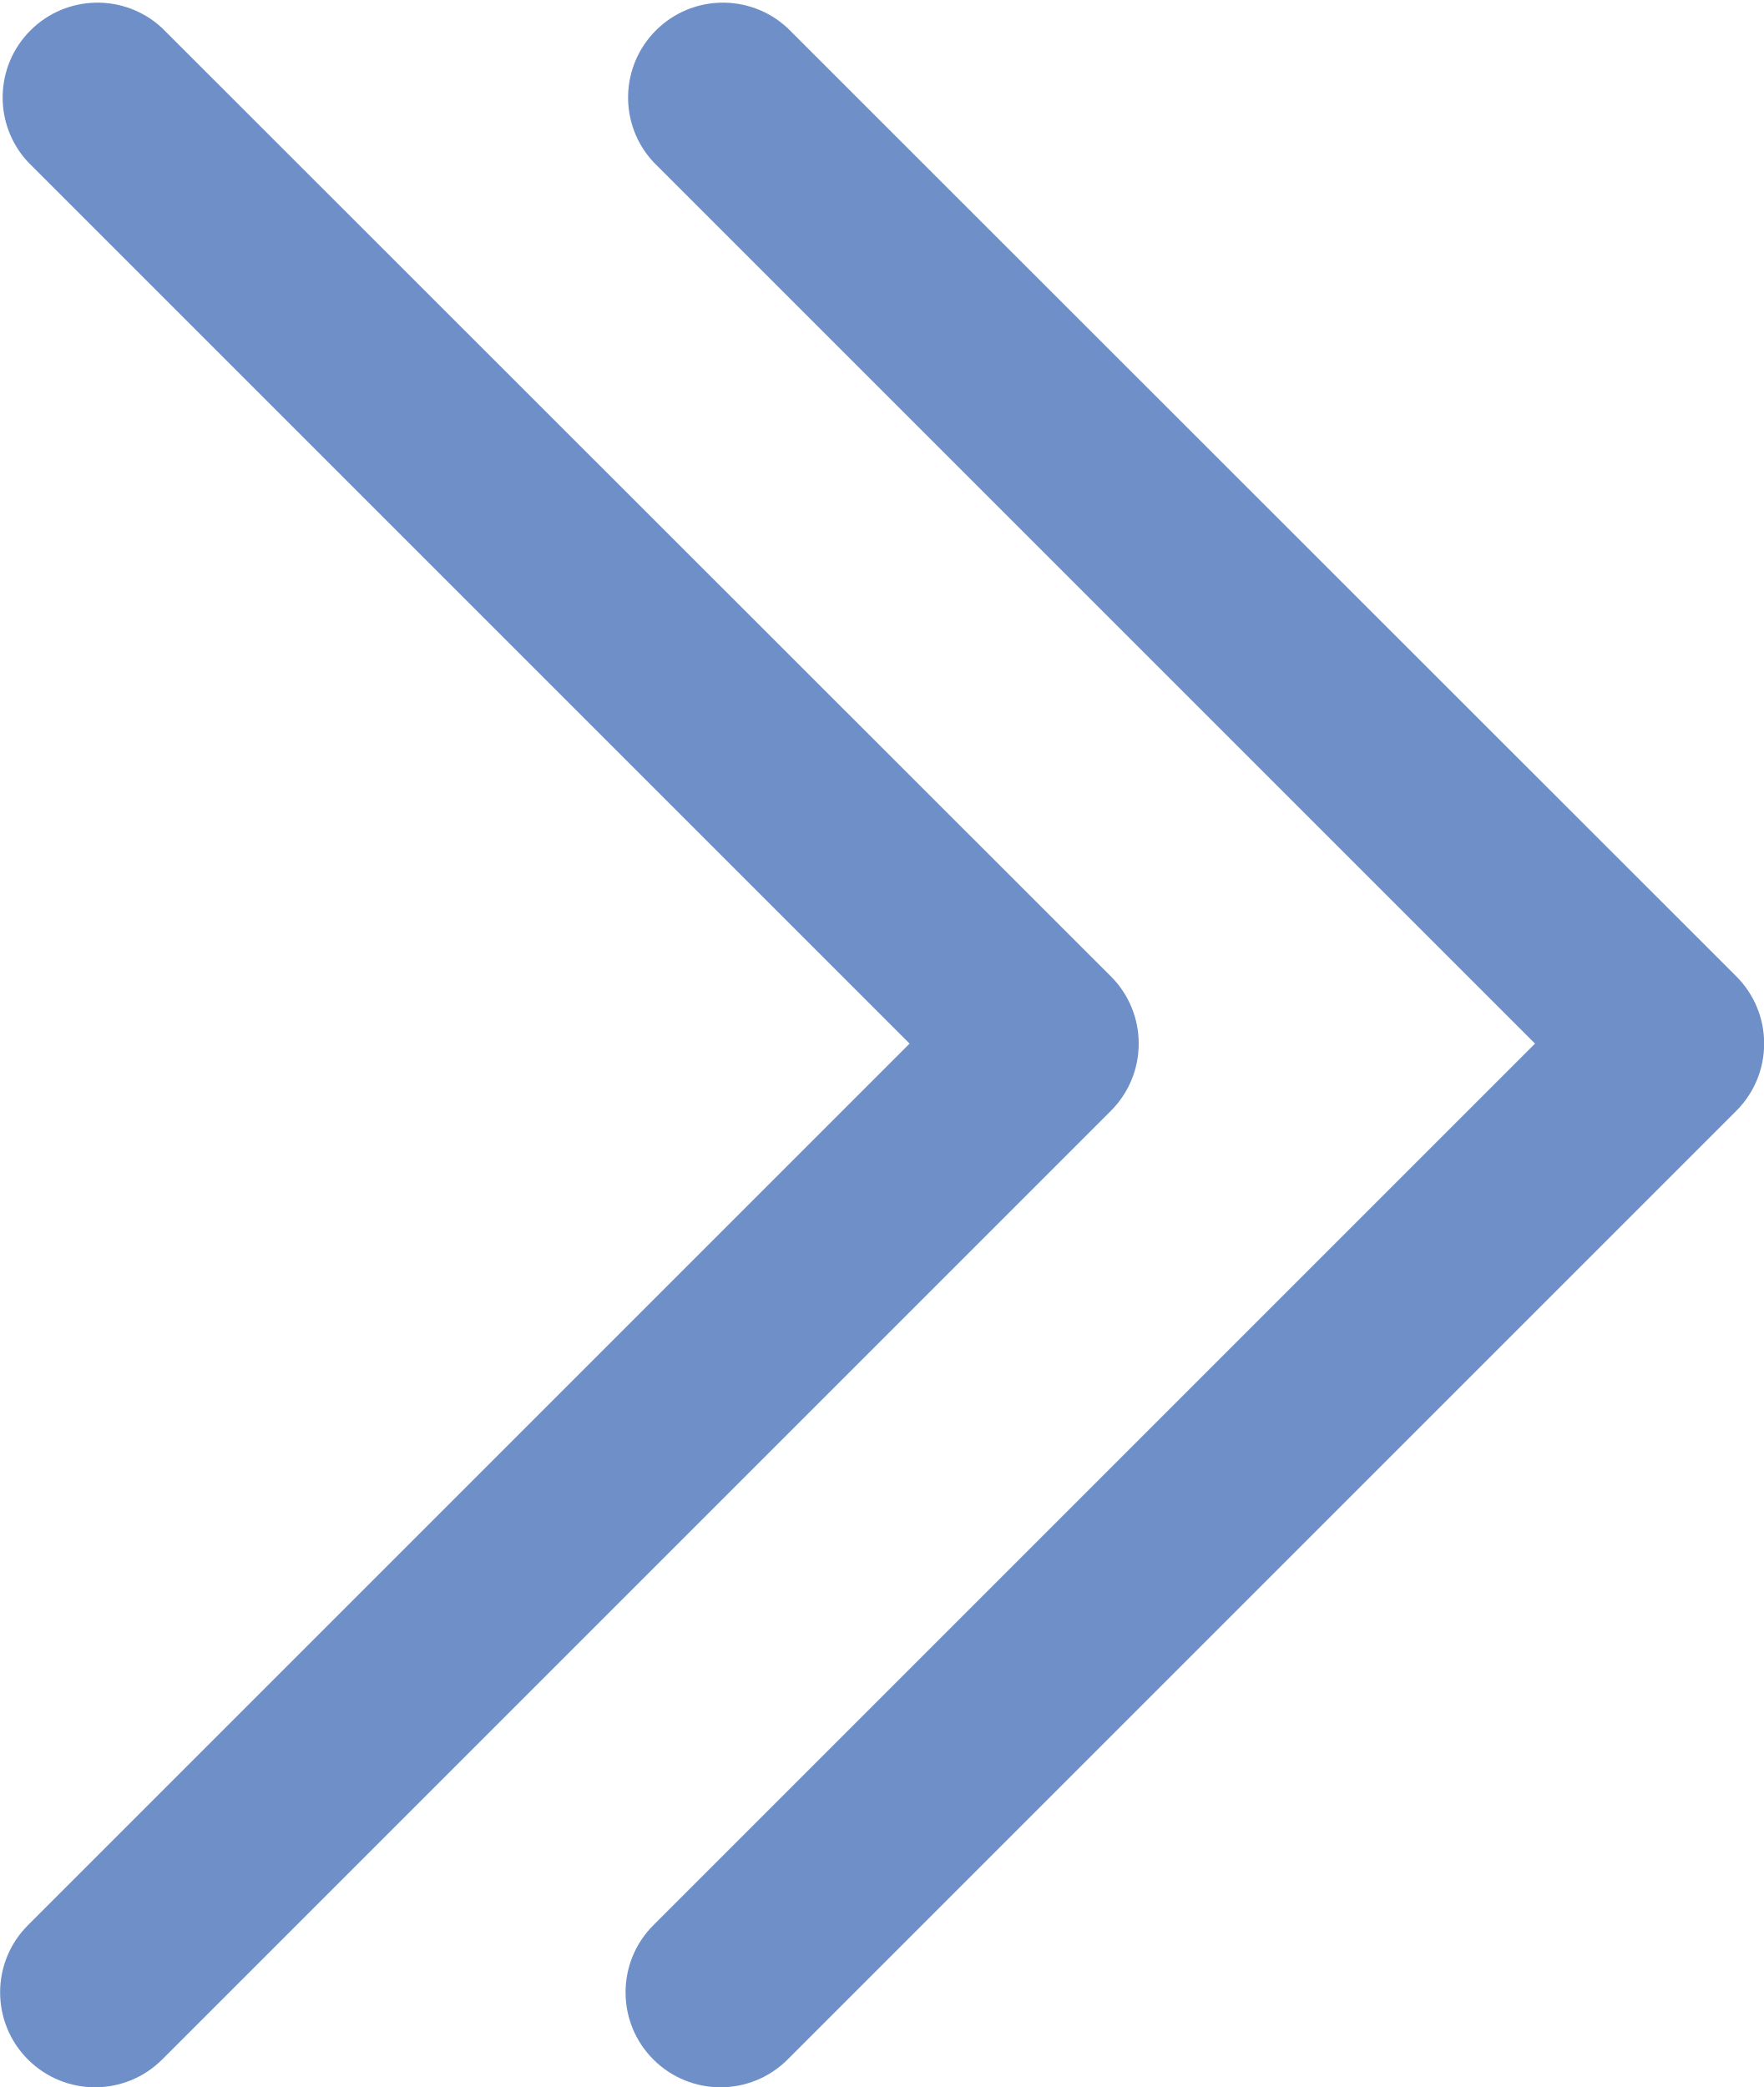
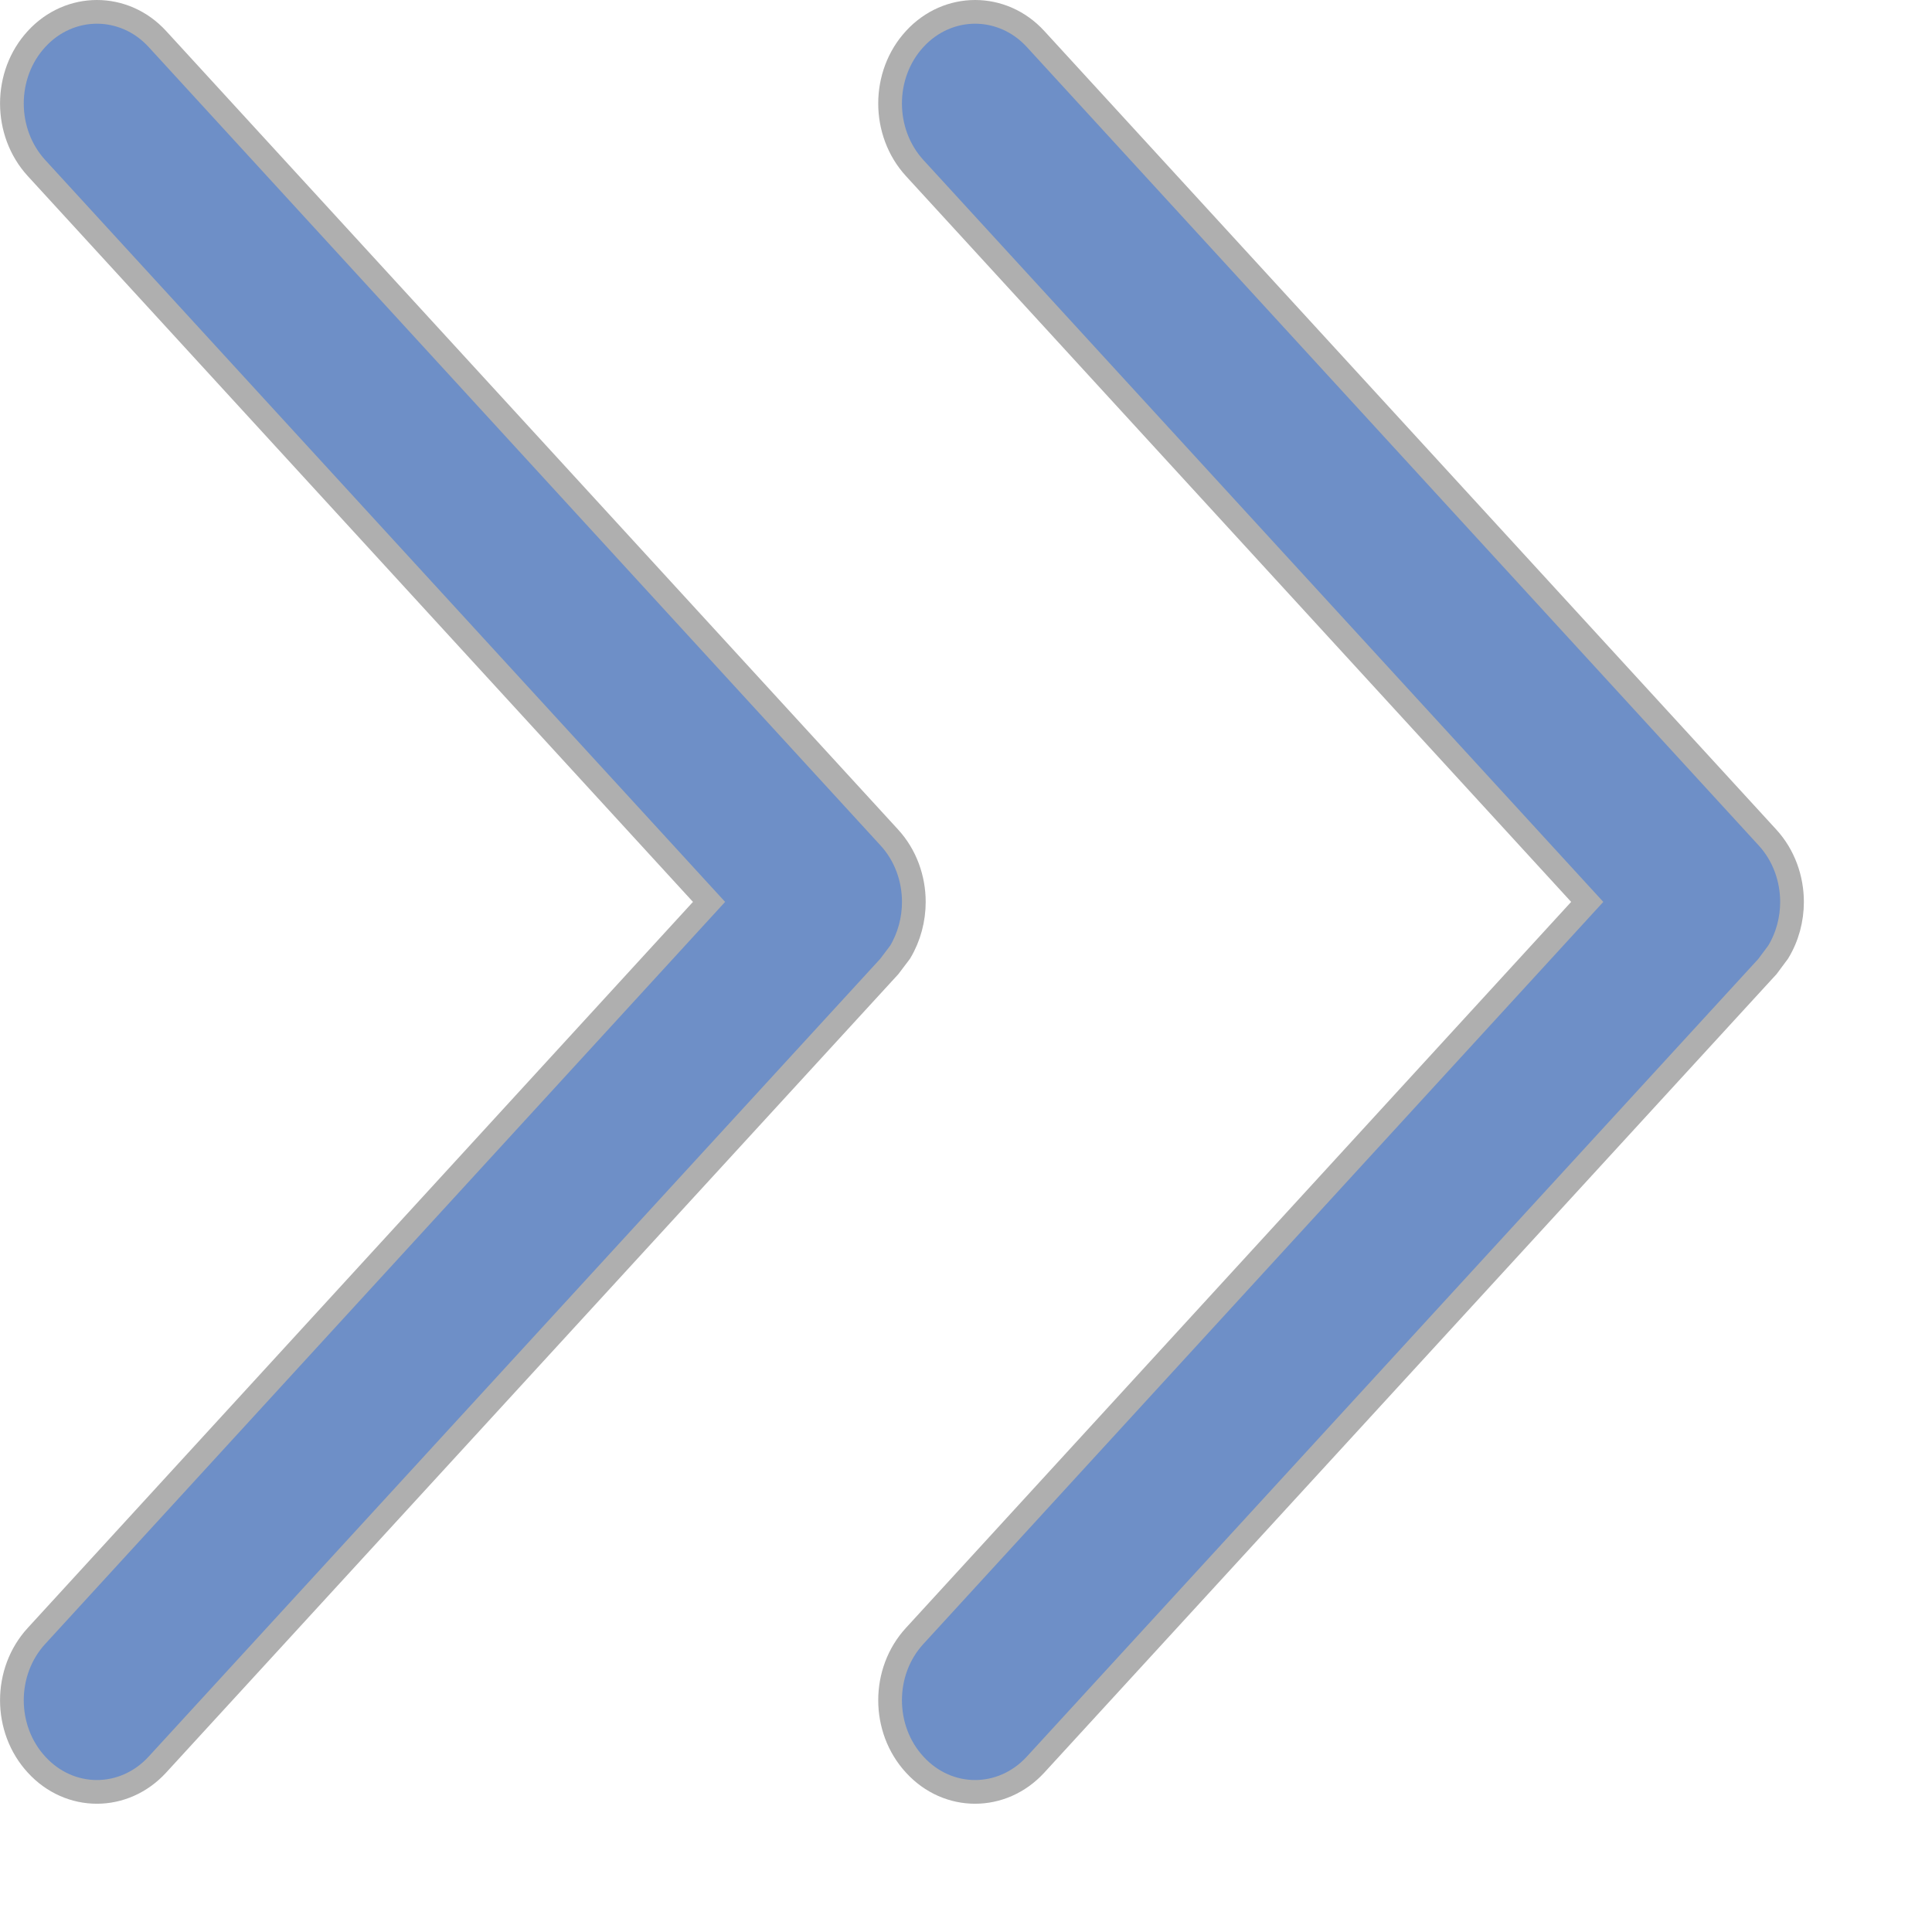
- <svg xmlns="http://www.w3.org/2000/svg" width="8.461" height="10.011" viewBox="0 0 8.461 10.011">
-   <g id="Group_15760" data-name="Group 15760" transform="translate(-1107.248 -768.994)">
-     <g id="Group_15537" data-name="Group 15537" transform="translate(1107.979 781) rotate(-90)">
-       <g id="Group_15764" data-name="Group 15764" transform="translate(0 0)">
-         <path id="Path_3361" data-name="Path 3361" d="M5.006,5.461a.454.454,0,0,1-.322-.133L.133.777A.455.455,0,0,1,.777.133L5.006,4.362,9.235.133a.455.455,0,0,1,.643.643L5.328,5.328A.454.454,0,0,1,5.006,5.461Z" transform="translate(1.994 2.27)" fill="#6E8FC7" />
-       </g>
-     </g>
-     <g id="Group_15536" data-name="Group 15536" transform="translate(1104.979 781) rotate(-90)">
-       <g id="Group_15763" data-name="Group 15763" transform="translate(0 0)">
-         <path id="Path_3361-2" data-name="Path 3361" d="M5.006,5.461a.454.454,0,0,1-.322-.133L.133.777A.455.455,0,0,1,.777.133L5.006,4.362,9.235.133a.455.455,0,0,1,.643.643L5.328,5.328A.454.454,0,0,1,5.006,5.461Z" transform="translate(1.994 2.27)" fill="#6E8FC7" />
-       </g>
-     </g>
-   </g>
+ <svg xmlns="http://www.w3.org/2000/svg" width="11" height="11" viewBox="0 0 11 11" fill="none">
+   <path d="M0.208 0.957C0.021 0.753 0.021 0.425 0.208 0.222C0.397 0.016 0.707 0.016 0.896 0.222L5.063 4.768C5.157 4.87 5.203 5.004 5.203 5.135C5.203 5.234 5.177 5.334 5.125 5.421L5.063 5.503L0.896 10.047C0.706 10.254 0.397 10.254 0.208 10.047C0.021 9.844 0.021 9.517 0.208 9.314L4.037 5.135L0.208 0.957Z" fill="#6E8FC7" stroke="#AFAFAF" stroke-width="0.135" />
+   <path d="M5.208 0.957C5.021 0.753 5.021 0.425 5.208 0.222C5.397 0.016 5.707 0.016 5.896 0.222L10.063 4.768C10.157 4.87 10.203 5.004 10.203 5.135C10.203 5.234 10.177 5.334 10.124 5.421L10.063 5.503L5.896 10.047C5.706 10.254 5.397 10.254 5.208 10.047C5.021 9.844 5.021 9.517 5.208 9.314L9.037 5.135L5.208 0.957Z" fill="#6E8FC7" stroke="#AFAFAF" stroke-width="0.135" />
</svg>
